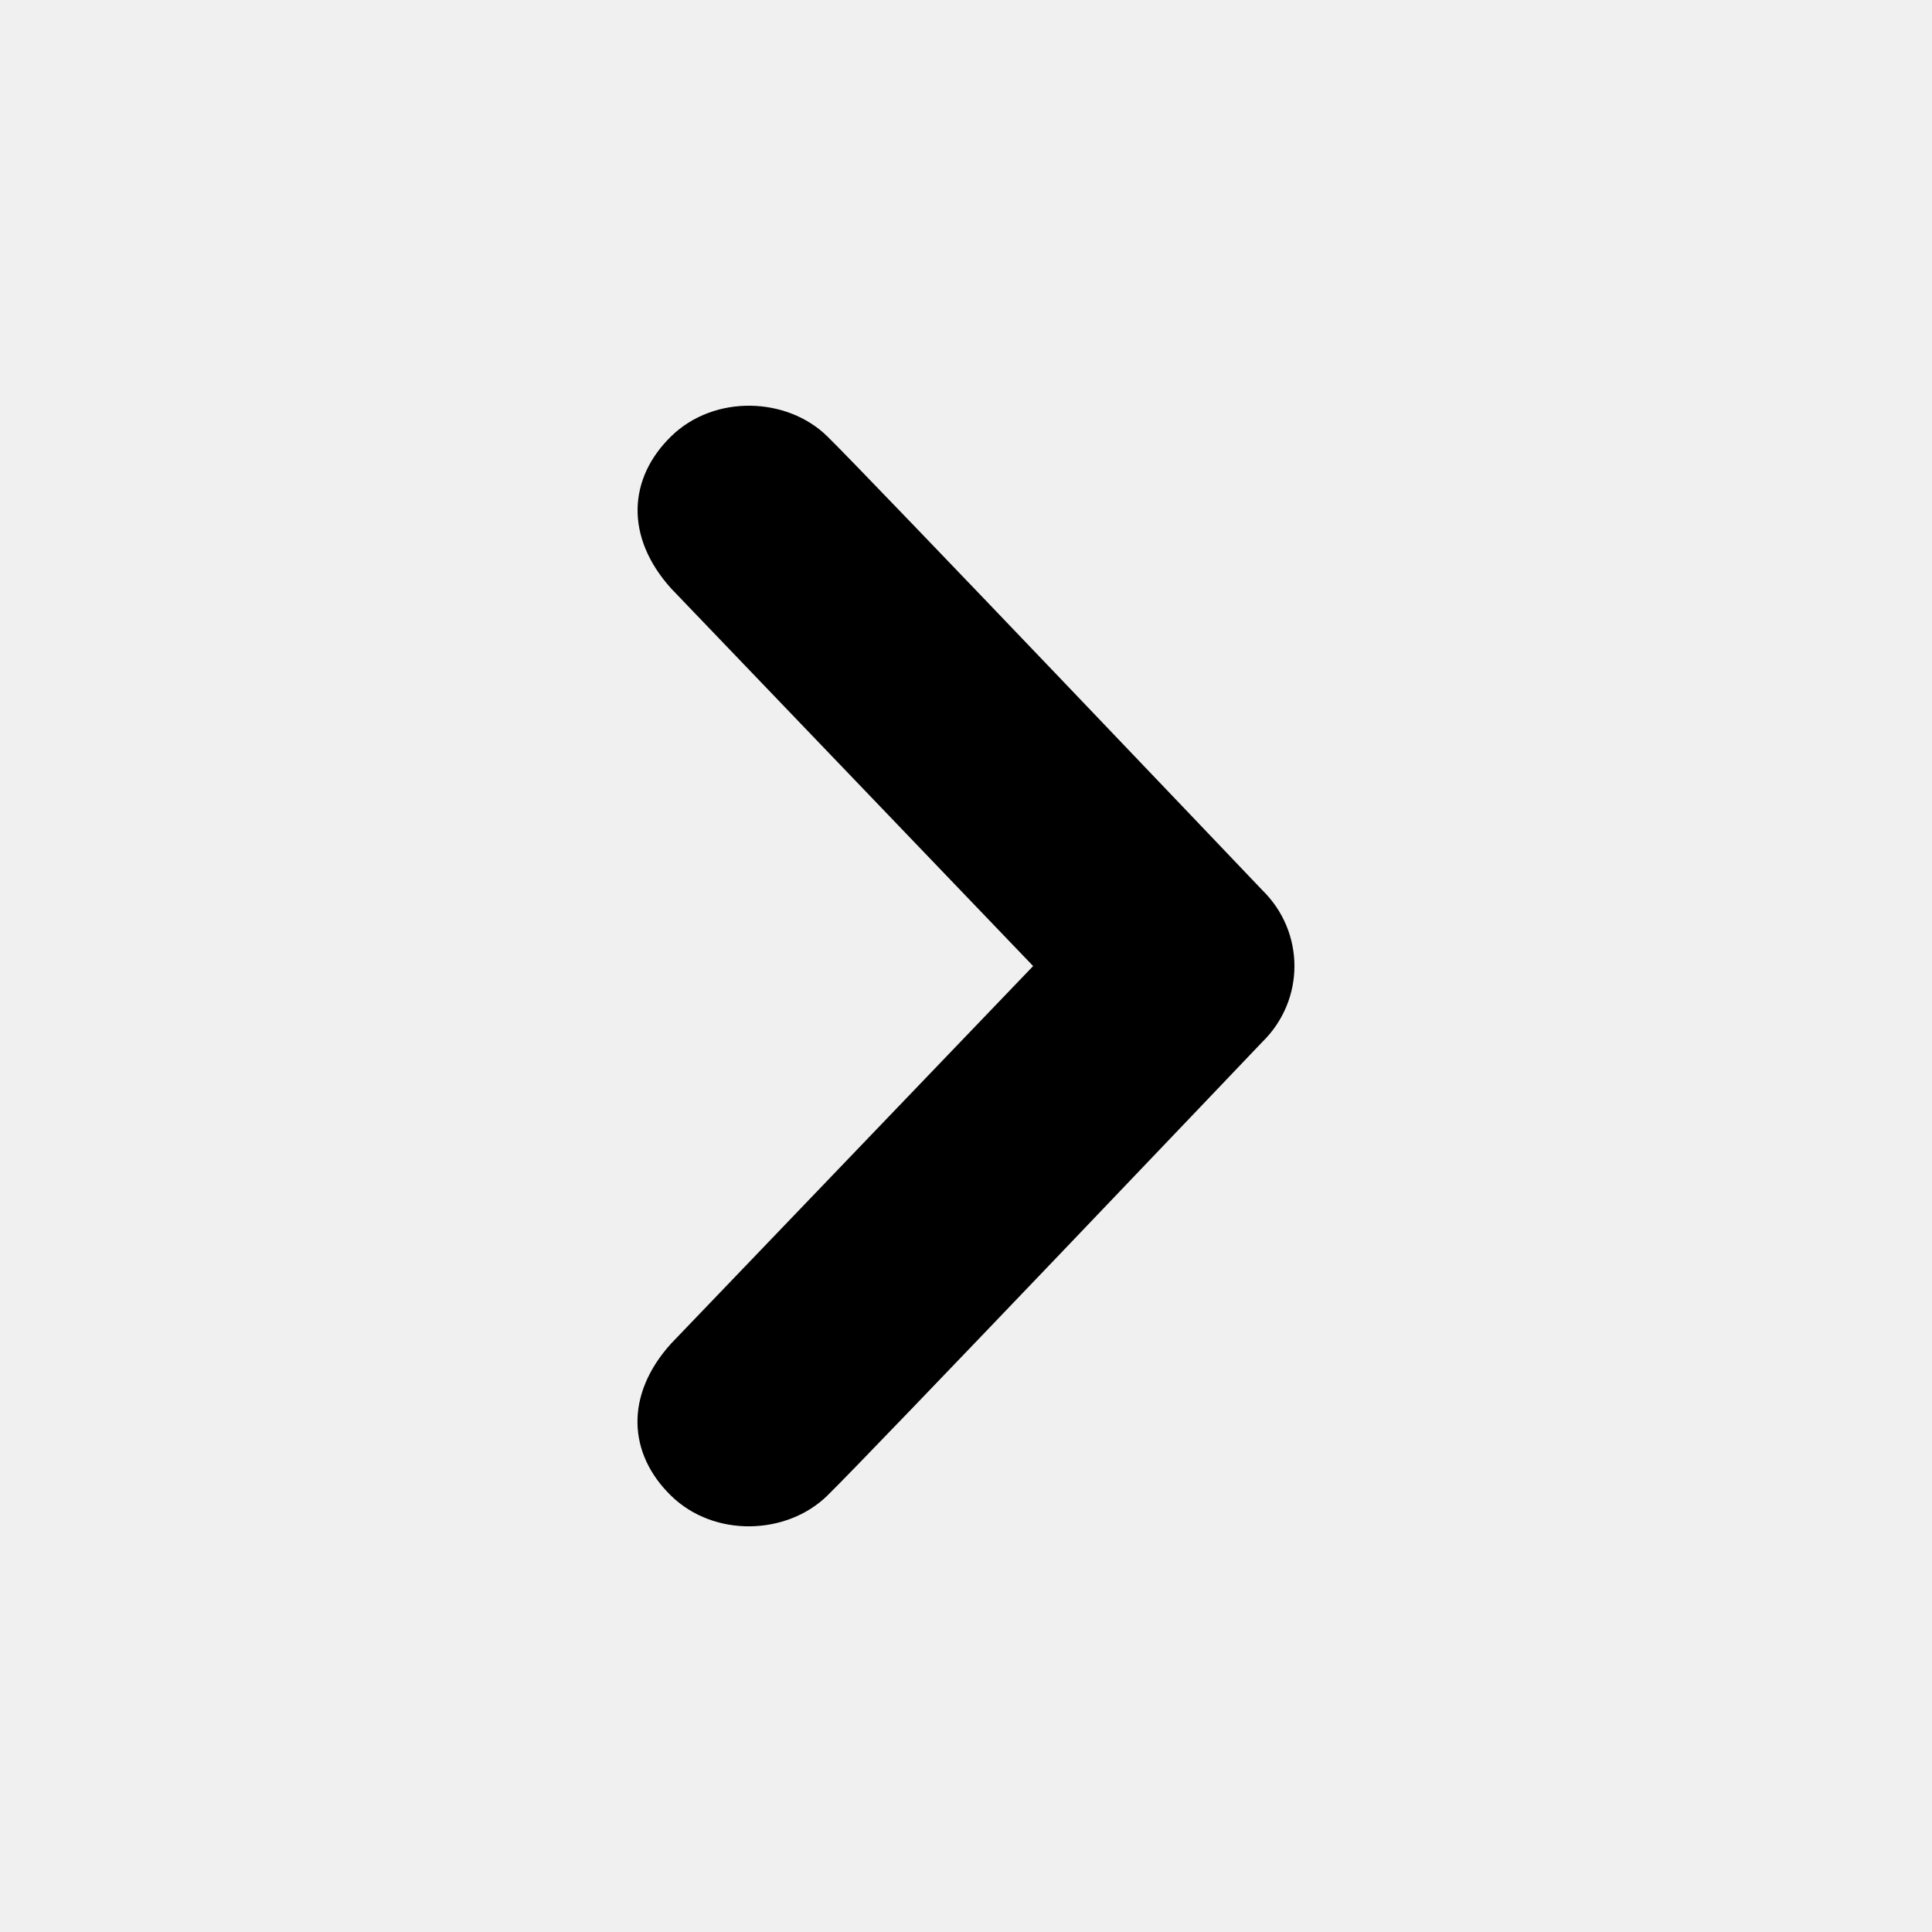
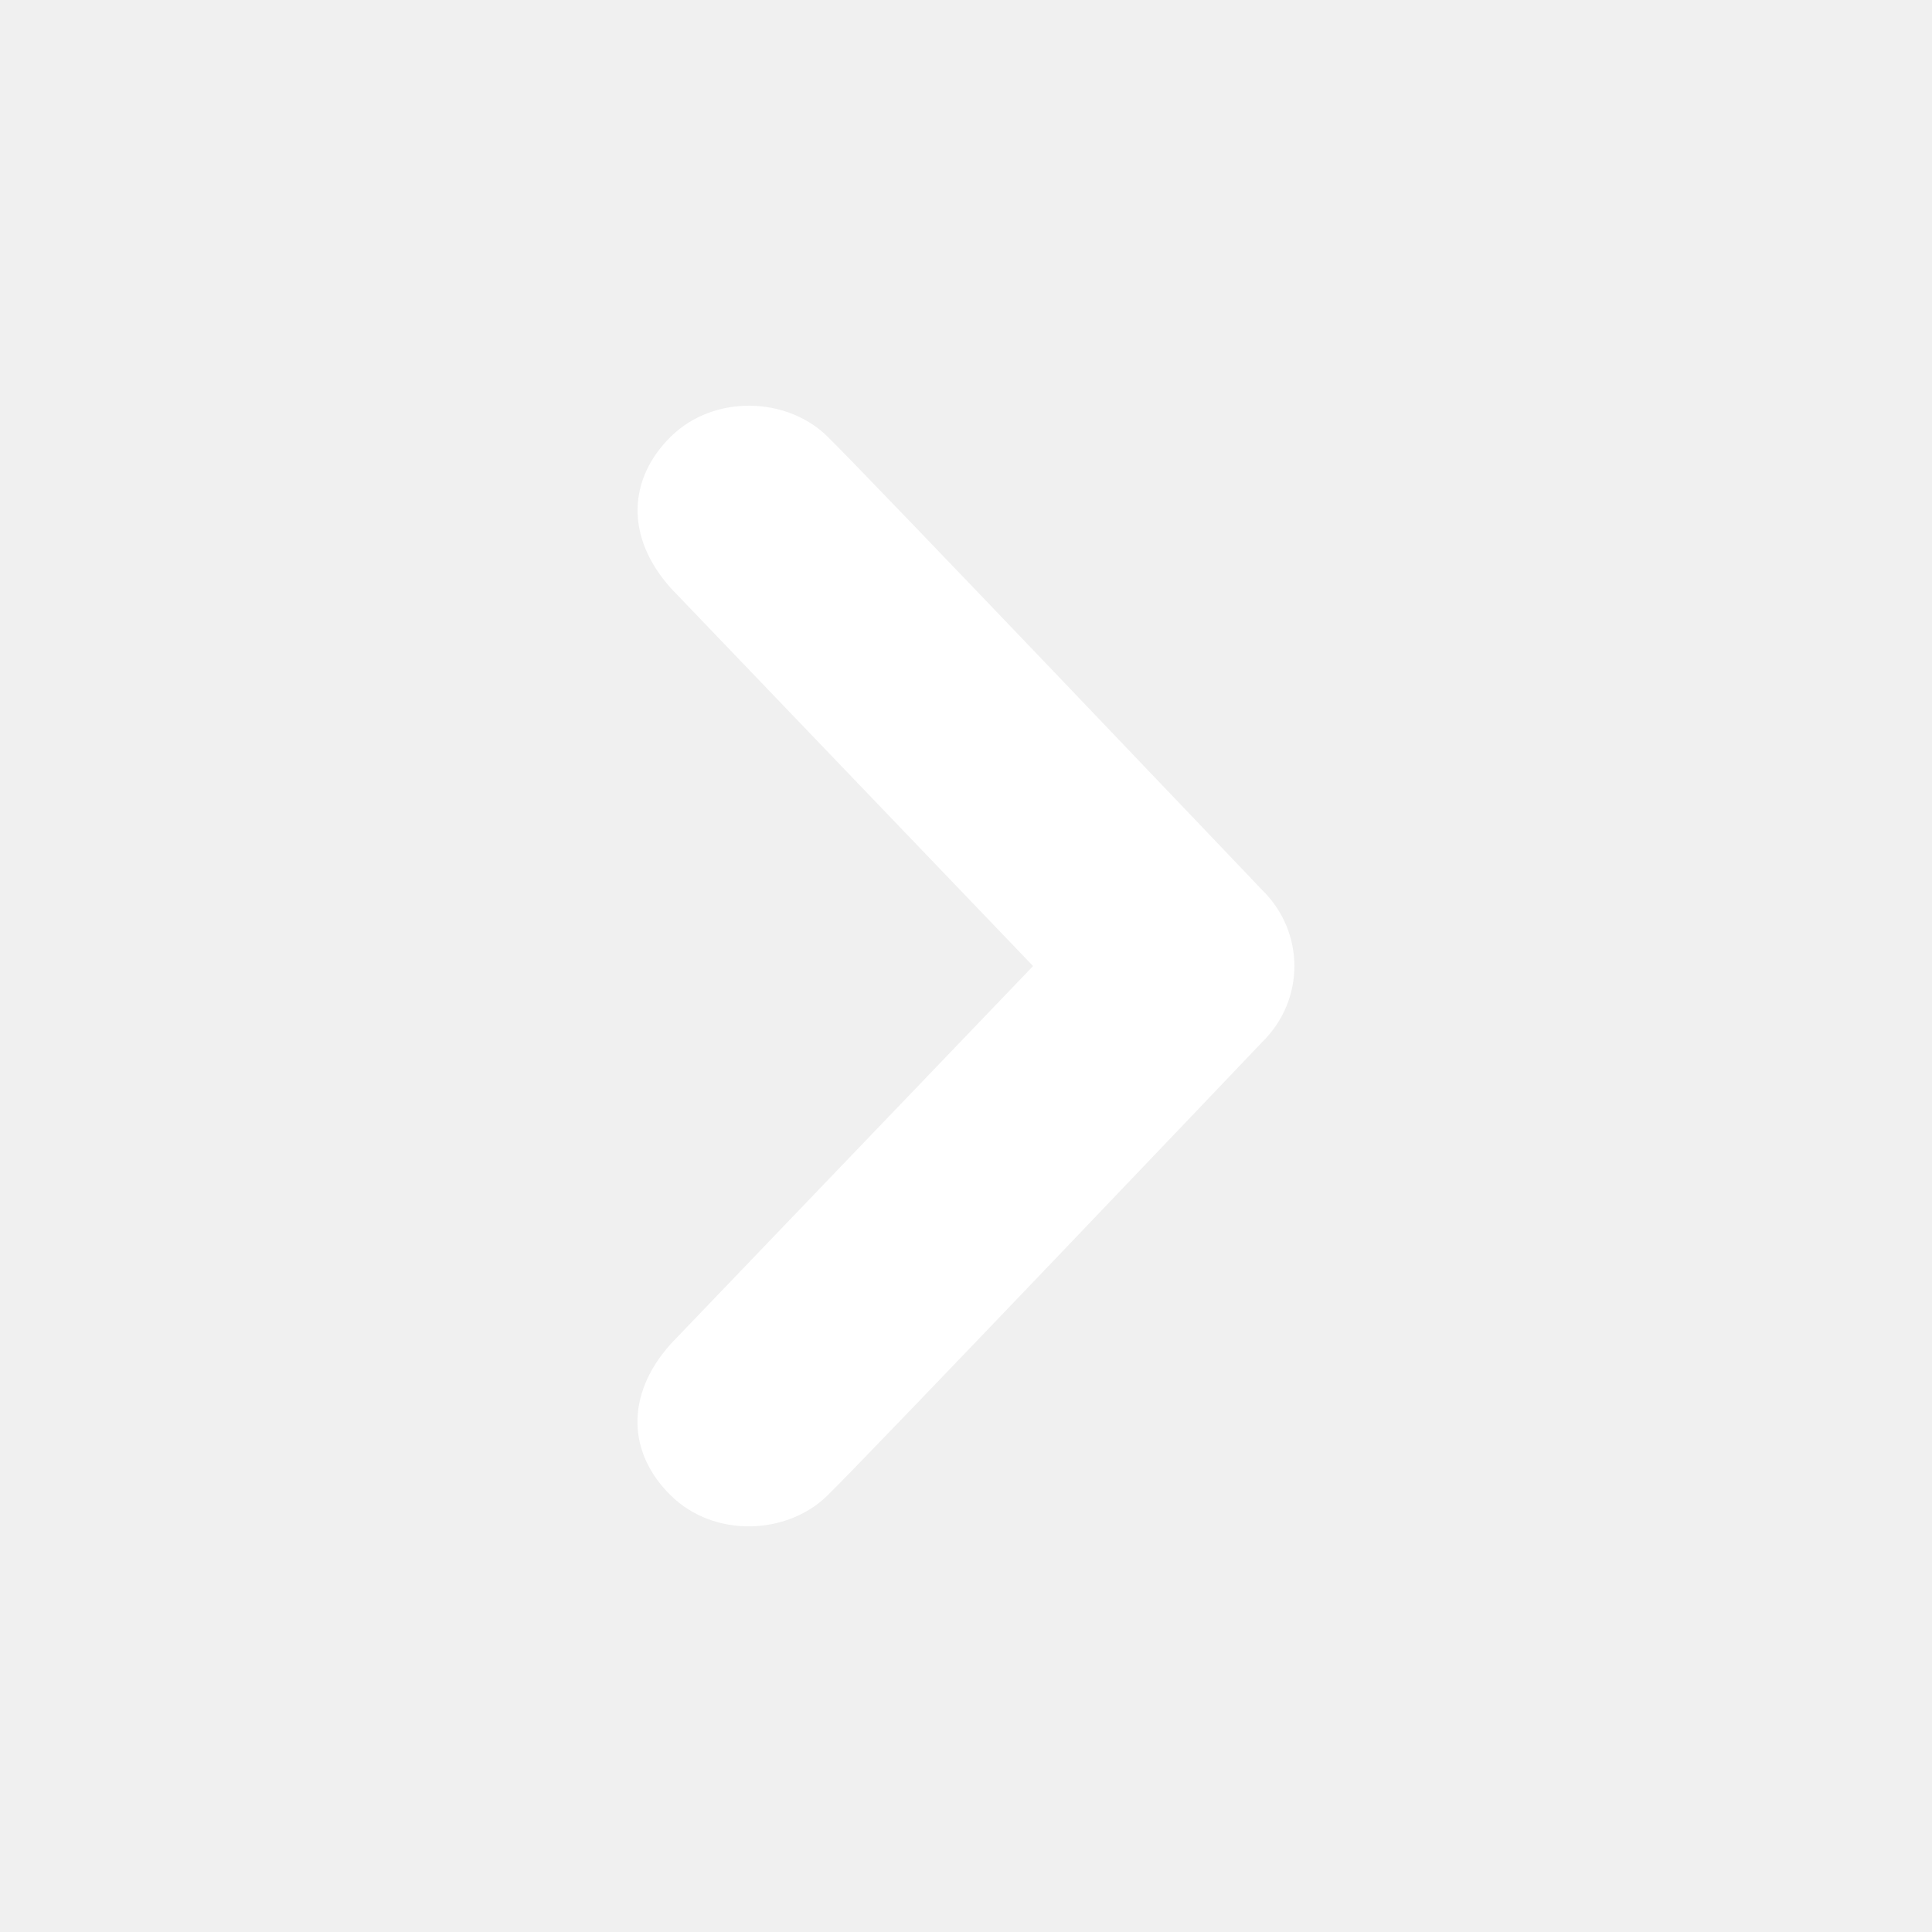
- <svg xmlns="http://www.w3.org/2000/svg" version="1.1" width="32" height="32" viewBox="0 0 32 32">
-   <g>
- </g>
-   <path d="M13.701 7.226c0.669 0.653 7.203 7.514 7.203 7.514 0.358 0.349 0.536 0.805 0.536 1.261s-0.178 0.912-0.536 1.261c0 0-6.534 6.861-7.203 7.512-0.669 0.653-1.87 0.698-2.586 0-0.714-0.696-0.77-1.667 0-2.52l5.997-6.253-5.995-6.253c-0.77-0.854-0.714-1.826 0-2.522s1.917-0.653 2.584 0z" fill="#000000" />
+ <svg xmlns="http://www.w3.org/2000/svg" version="1.1" id="Layer_1" x="0px" y="0px" width="32px" height="32px" viewBox="0 0 32 32" enable-background="new 0 0 32 32" xml:space="preserve">
+   <path fill="#FFFFFF" d="M13.701,7.226c0.669,0.653,7.203,7.514,7.203,7.514c0.357,0.349,0.535,0.805,0.535,1.261  s-0.178,0.912-0.535,1.261c0,0-6.534,6.861-7.203,7.512c-0.669,0.653-1.87,0.699-2.586,0c-0.714-0.695-0.77-1.666,0-2.52  l5.996-6.253l-5.994-6.253c-0.77-0.854-0.714-1.826,0-2.522C11.831,6.53,13.034,6.573,13.701,7.226L13.701,7.226z" />
</svg>
